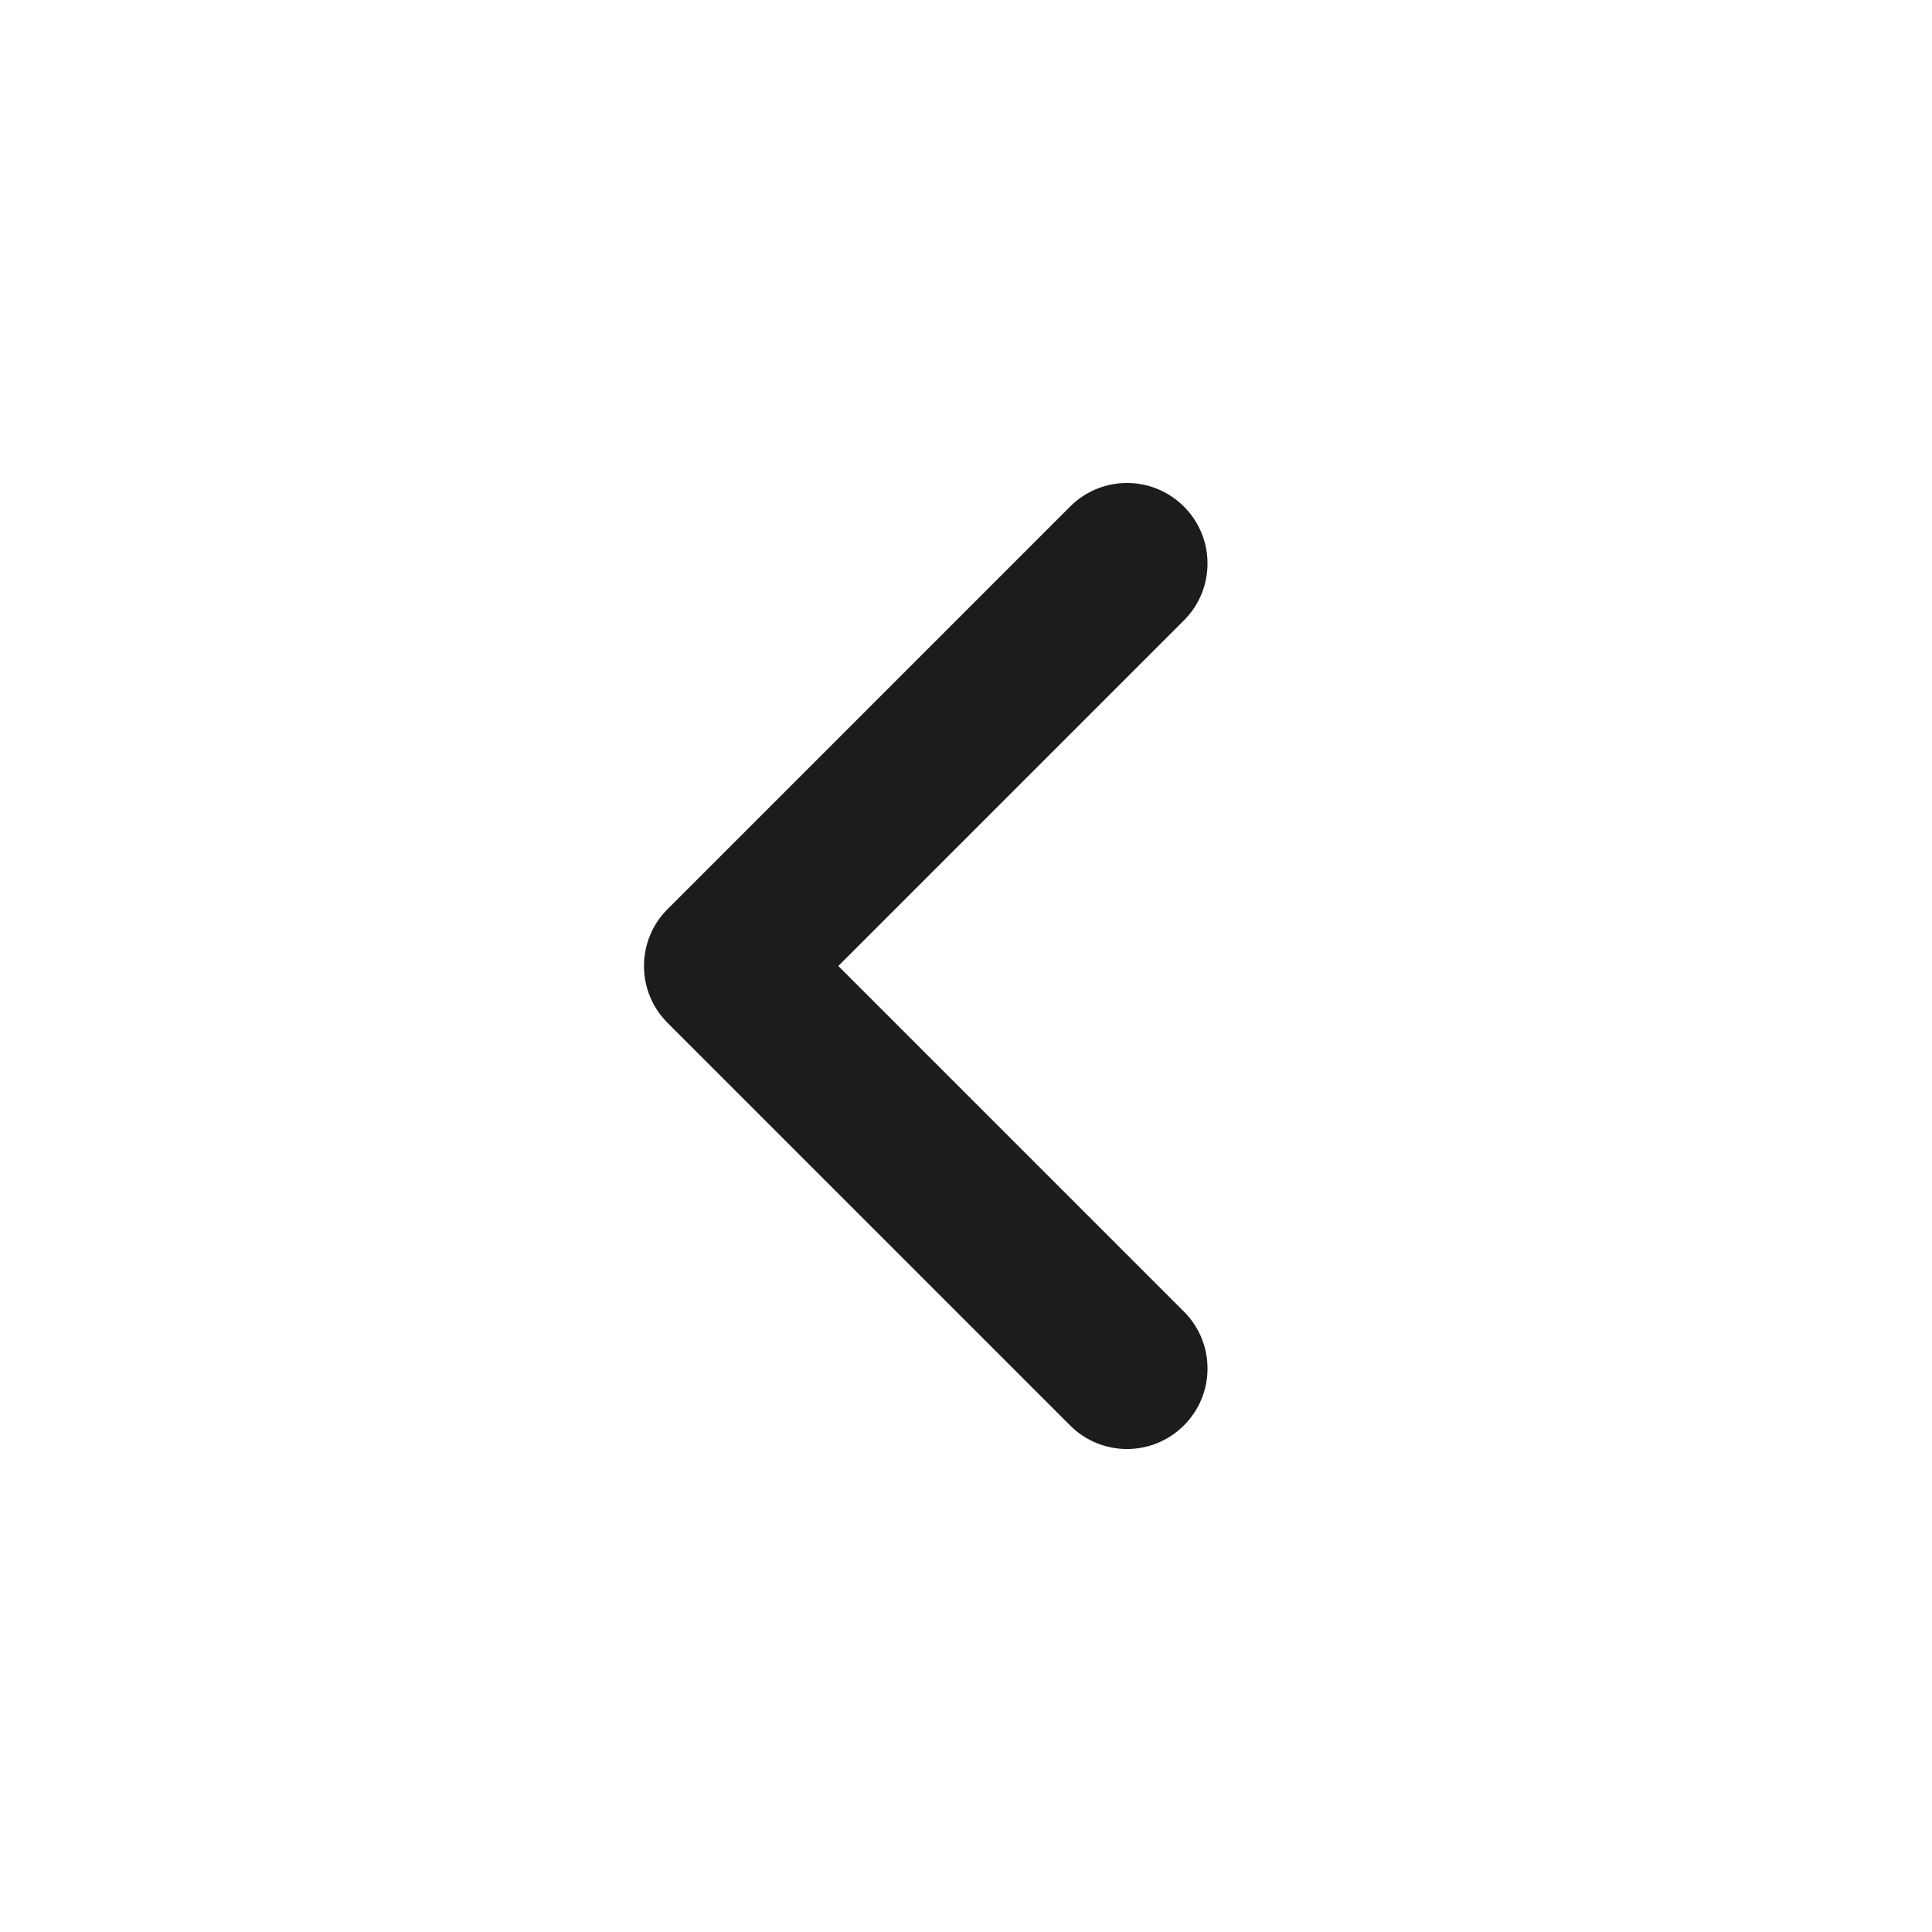
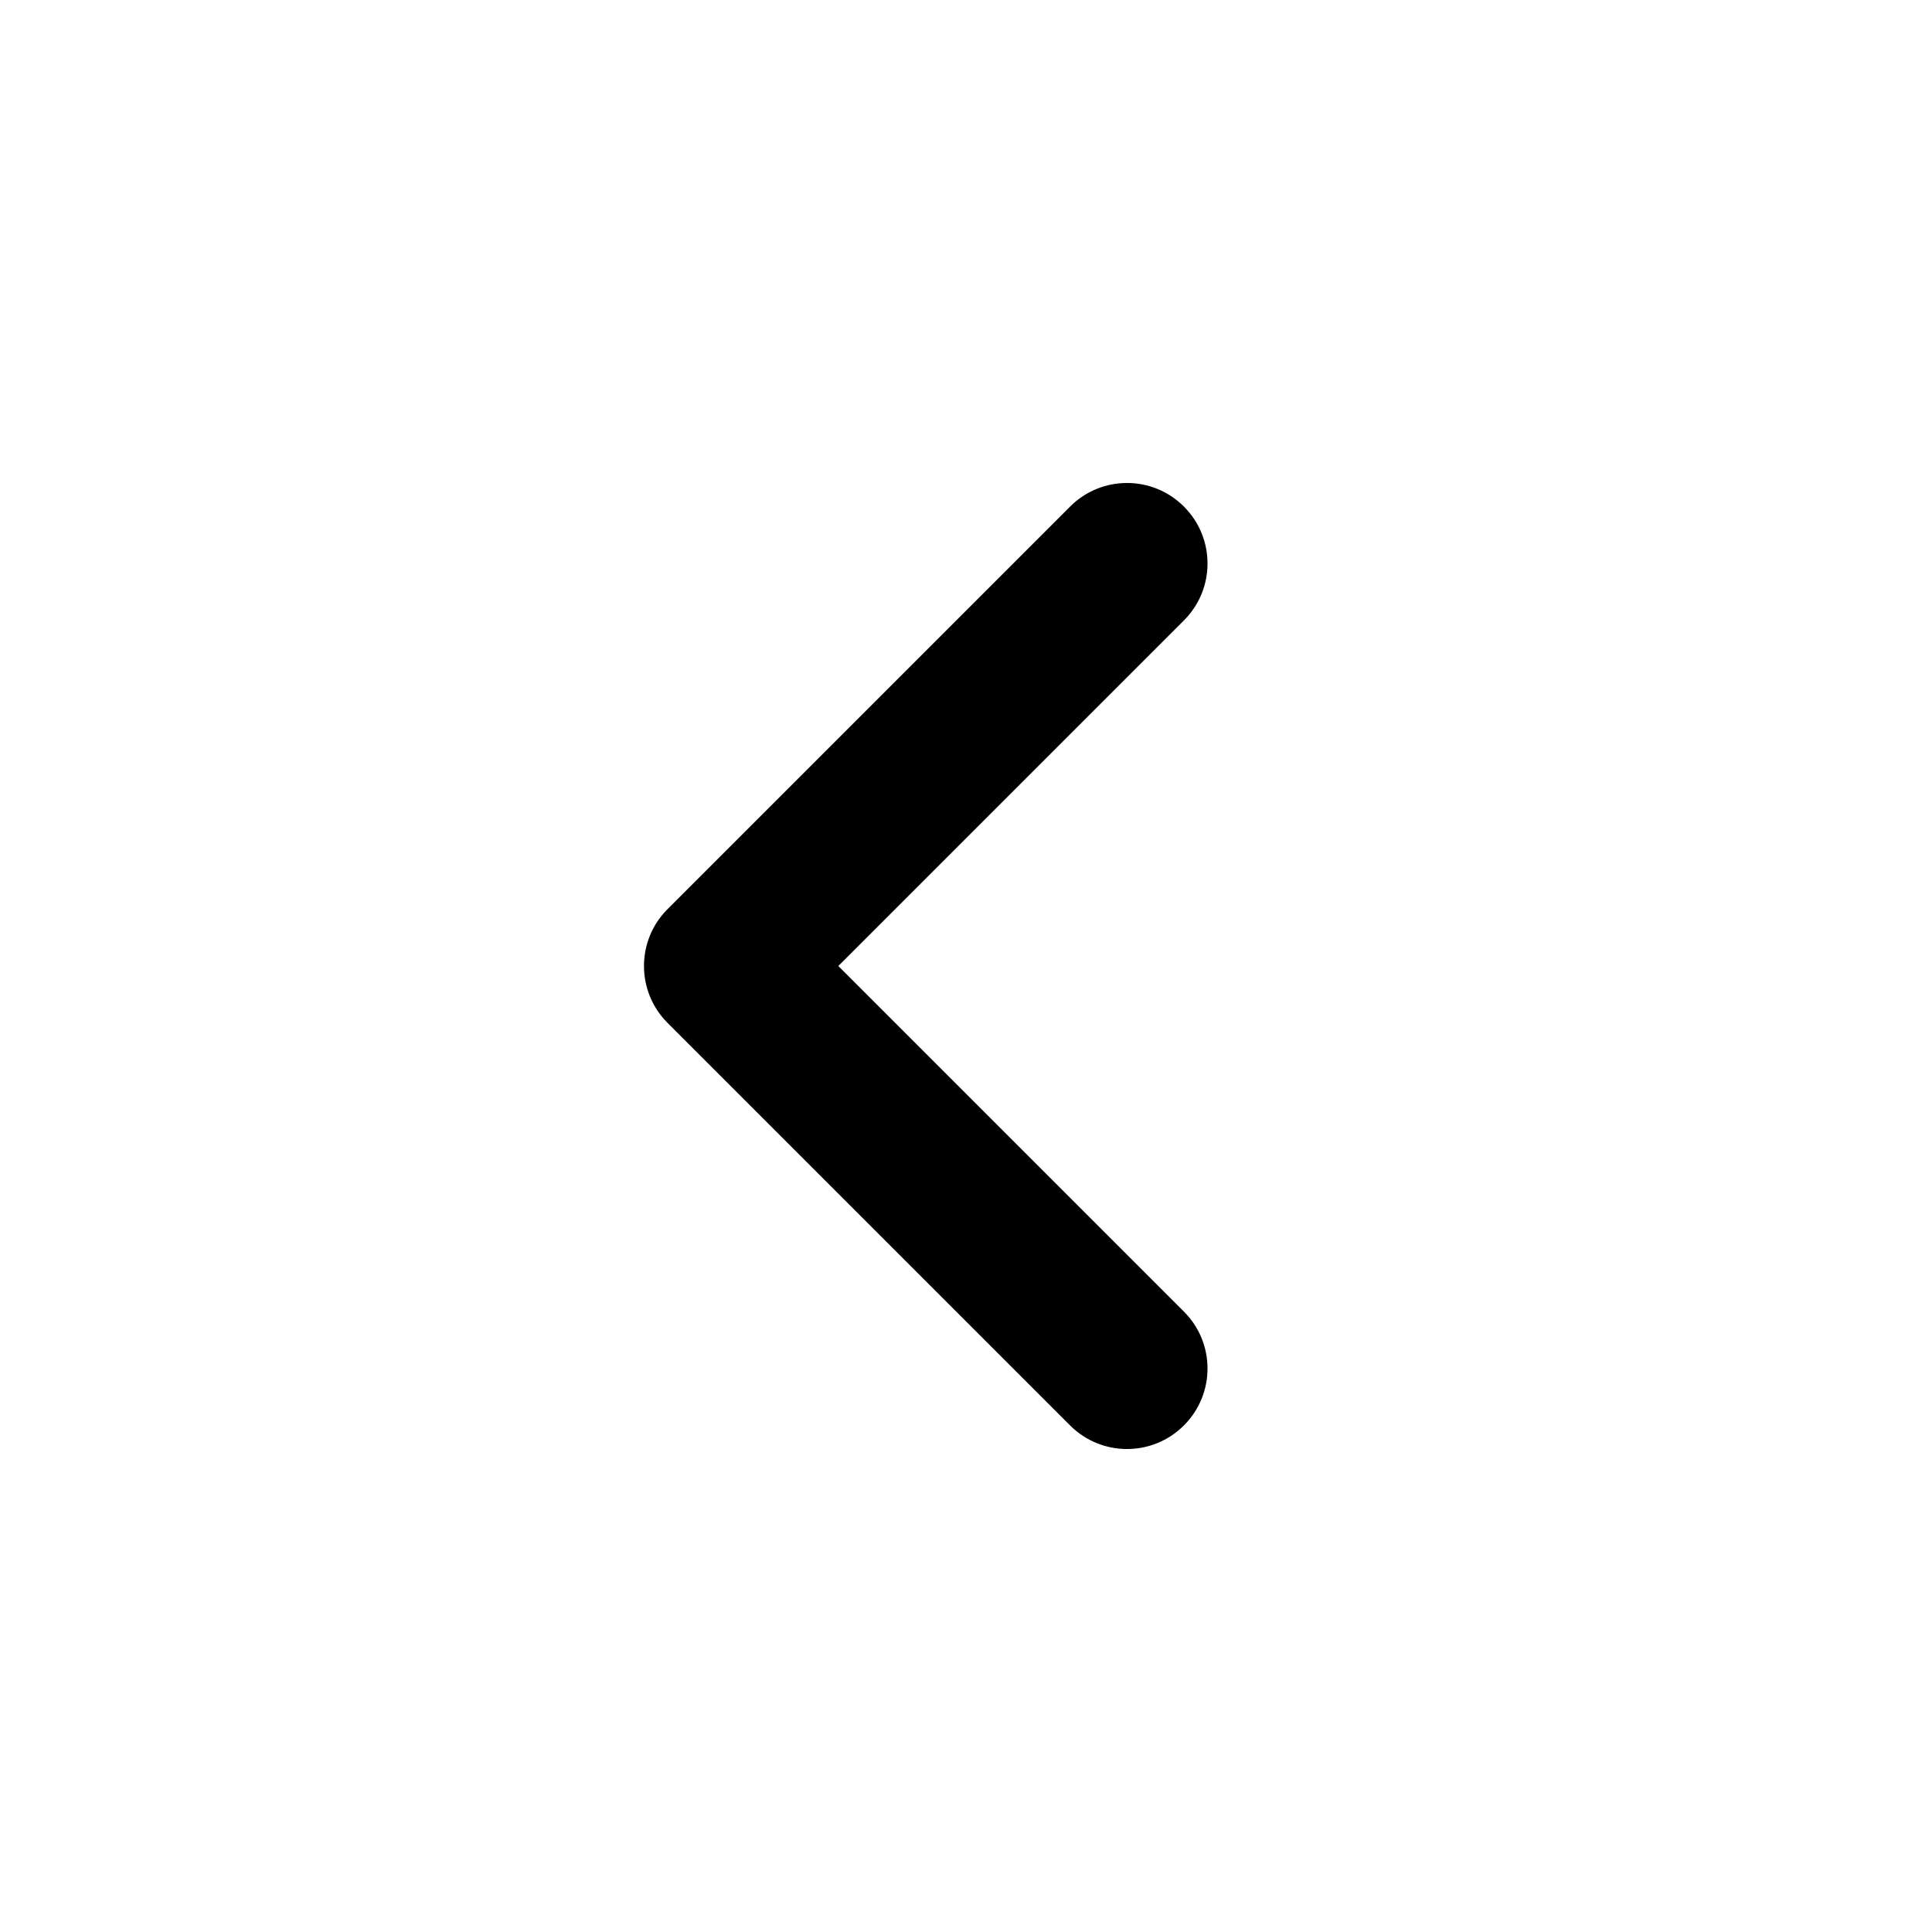
<svg xmlns="http://www.w3.org/2000/svg" width="24" height="24" viewBox="0 0 24 24" fill="none">
-   <path fill-rule="evenodd" clip-rule="evenodd" d="M14.707 6.293C15.098 6.683 15.098 7.317 14.707 7.707L10.414 12L14.707 16.293C15.098 16.683 15.098 17.317 14.707 17.707C14.317 18.098 13.683 18.098 13.293 17.707L8.293 12.707C7.902 12.317 7.902 11.683 8.293 11.293L13.293 6.293C13.683 5.902 14.317 5.902 14.707 6.293Z" fill="#1C1C1C" />
+   <path fill-rule="evenodd" clip-rule="evenodd" d="M14.707 6.293C15.098 6.683 15.098 7.317 14.707 7.707L10.414 12L14.707 16.293C15.098 16.683 15.098 17.317 14.707 17.707C14.317 18.098 13.683 18.098 13.293 17.707L8.293 12.707C7.902 12.317 7.902 11.683 8.293 11.293L13.293 6.293C13.683 5.902 14.317 5.902 14.707 6.293Z" fill="#000000" />
</svg>
